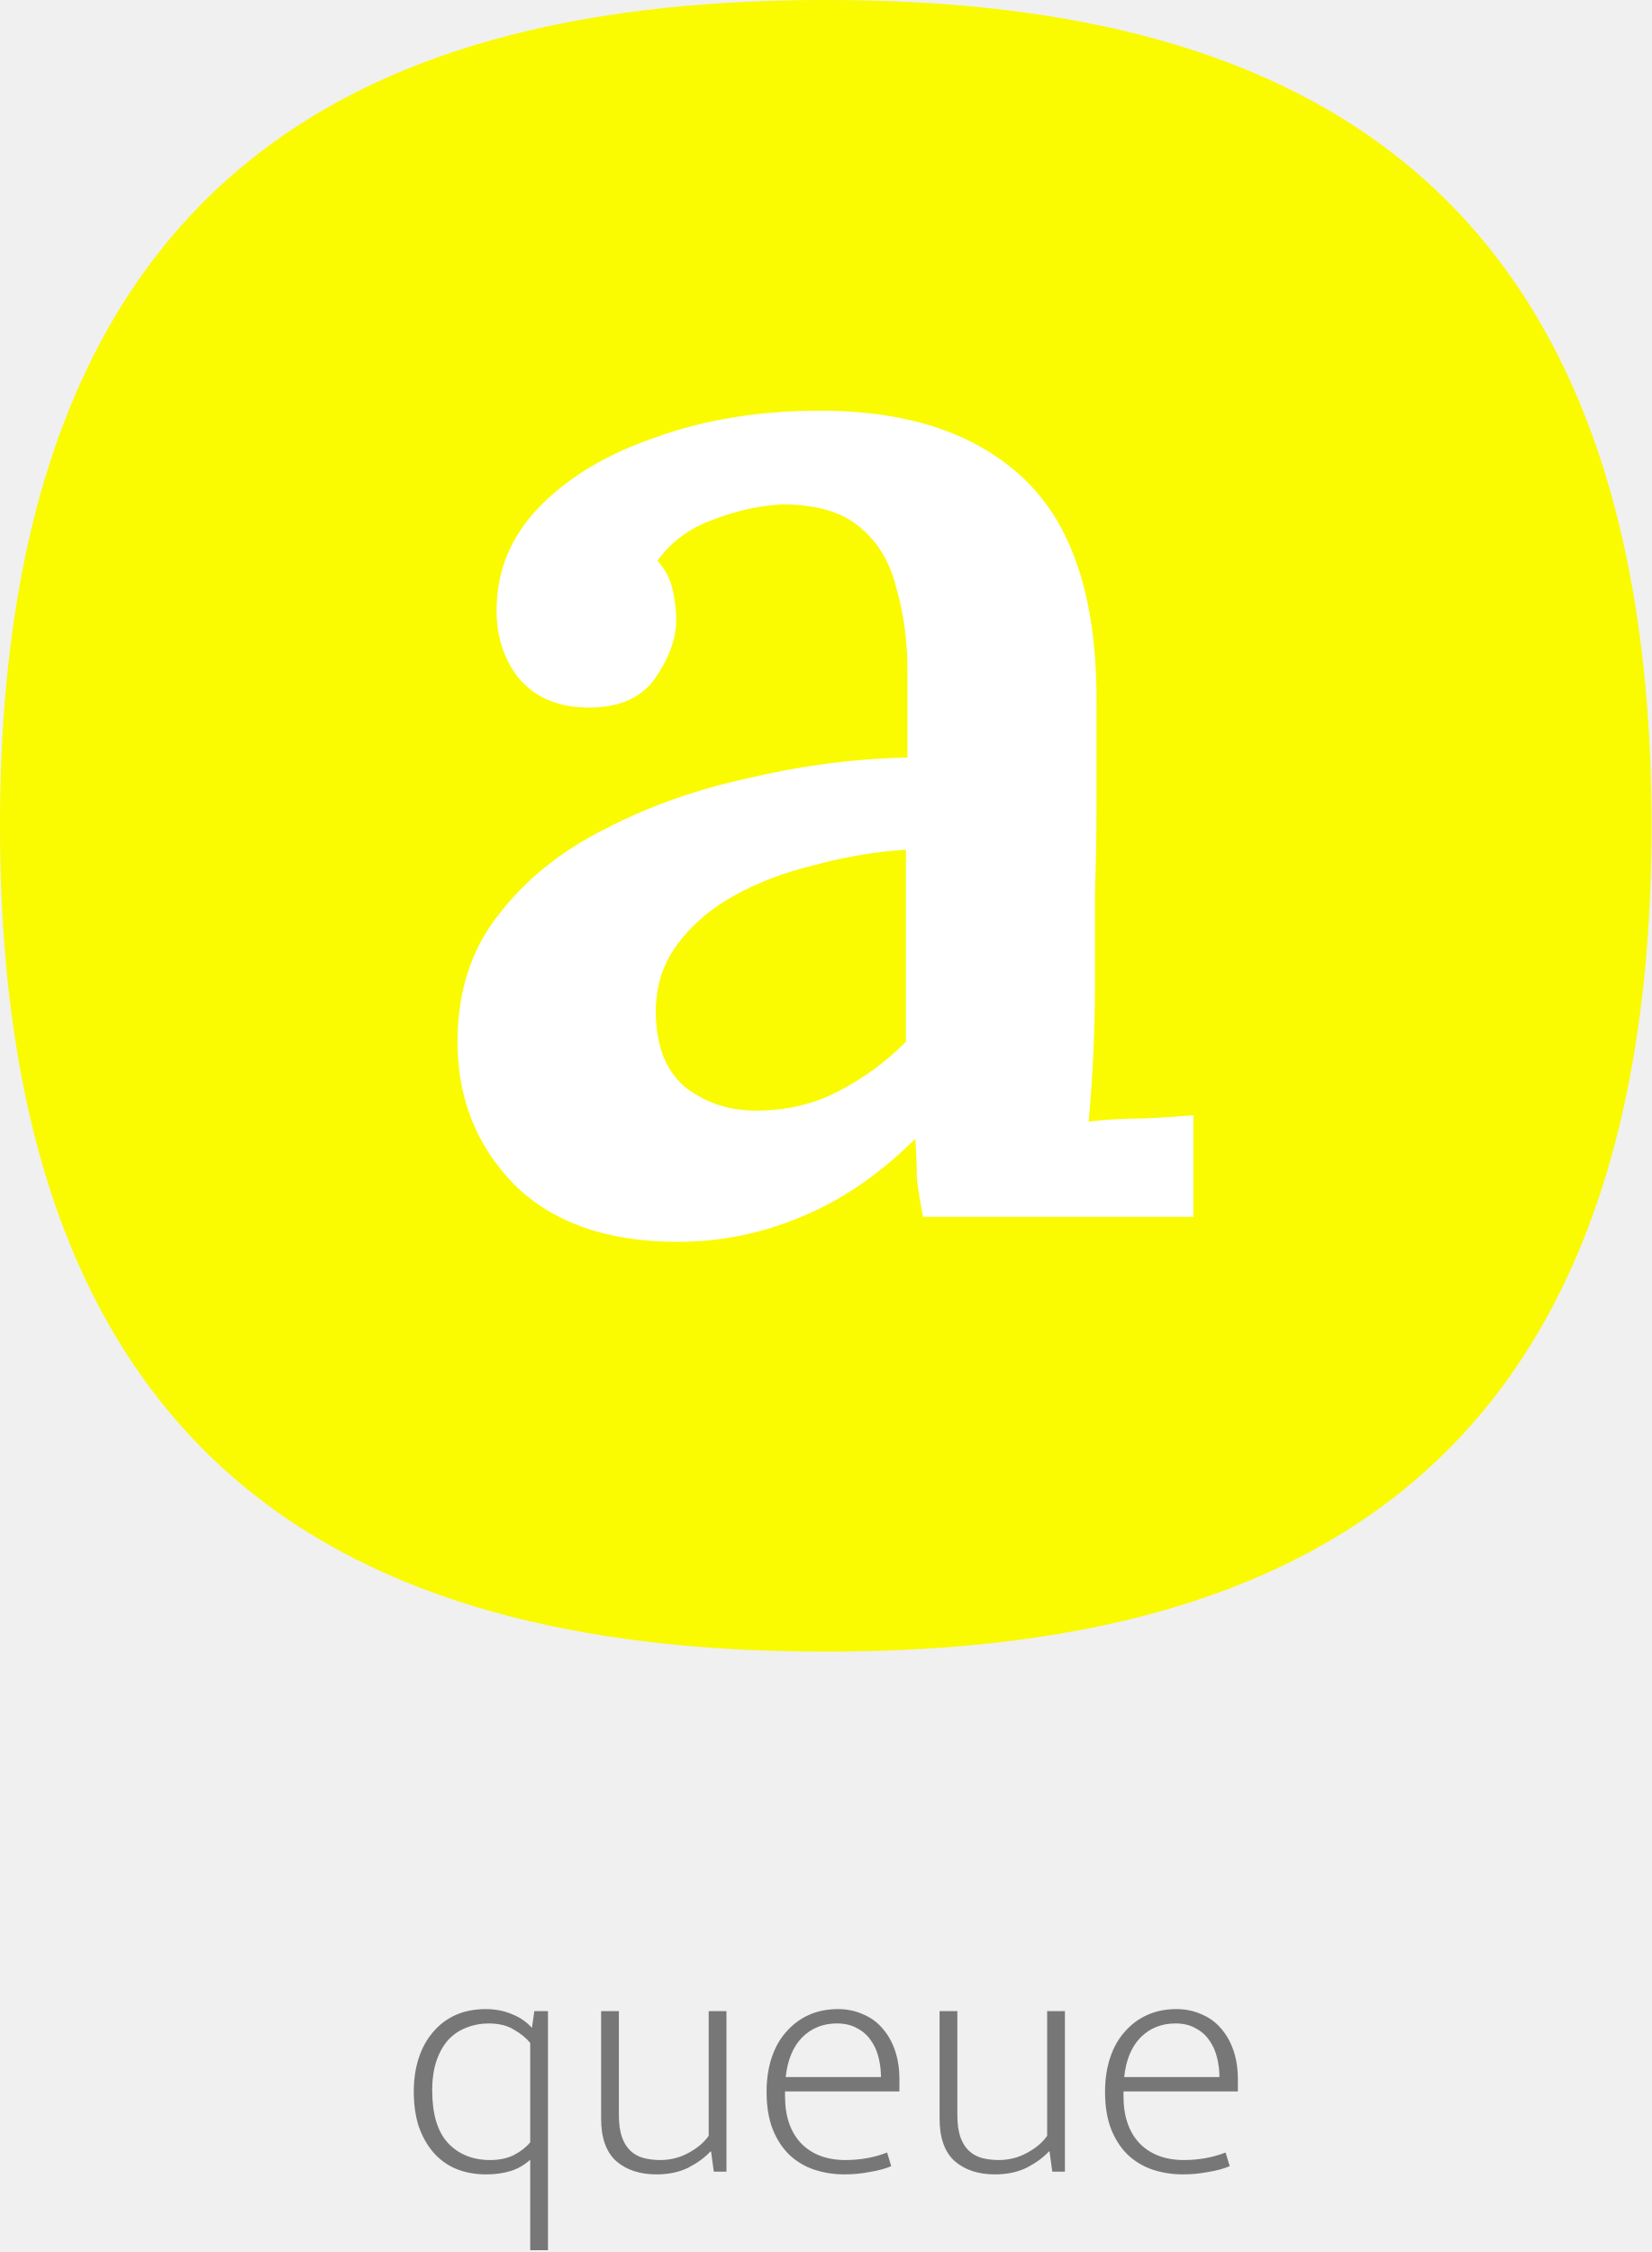
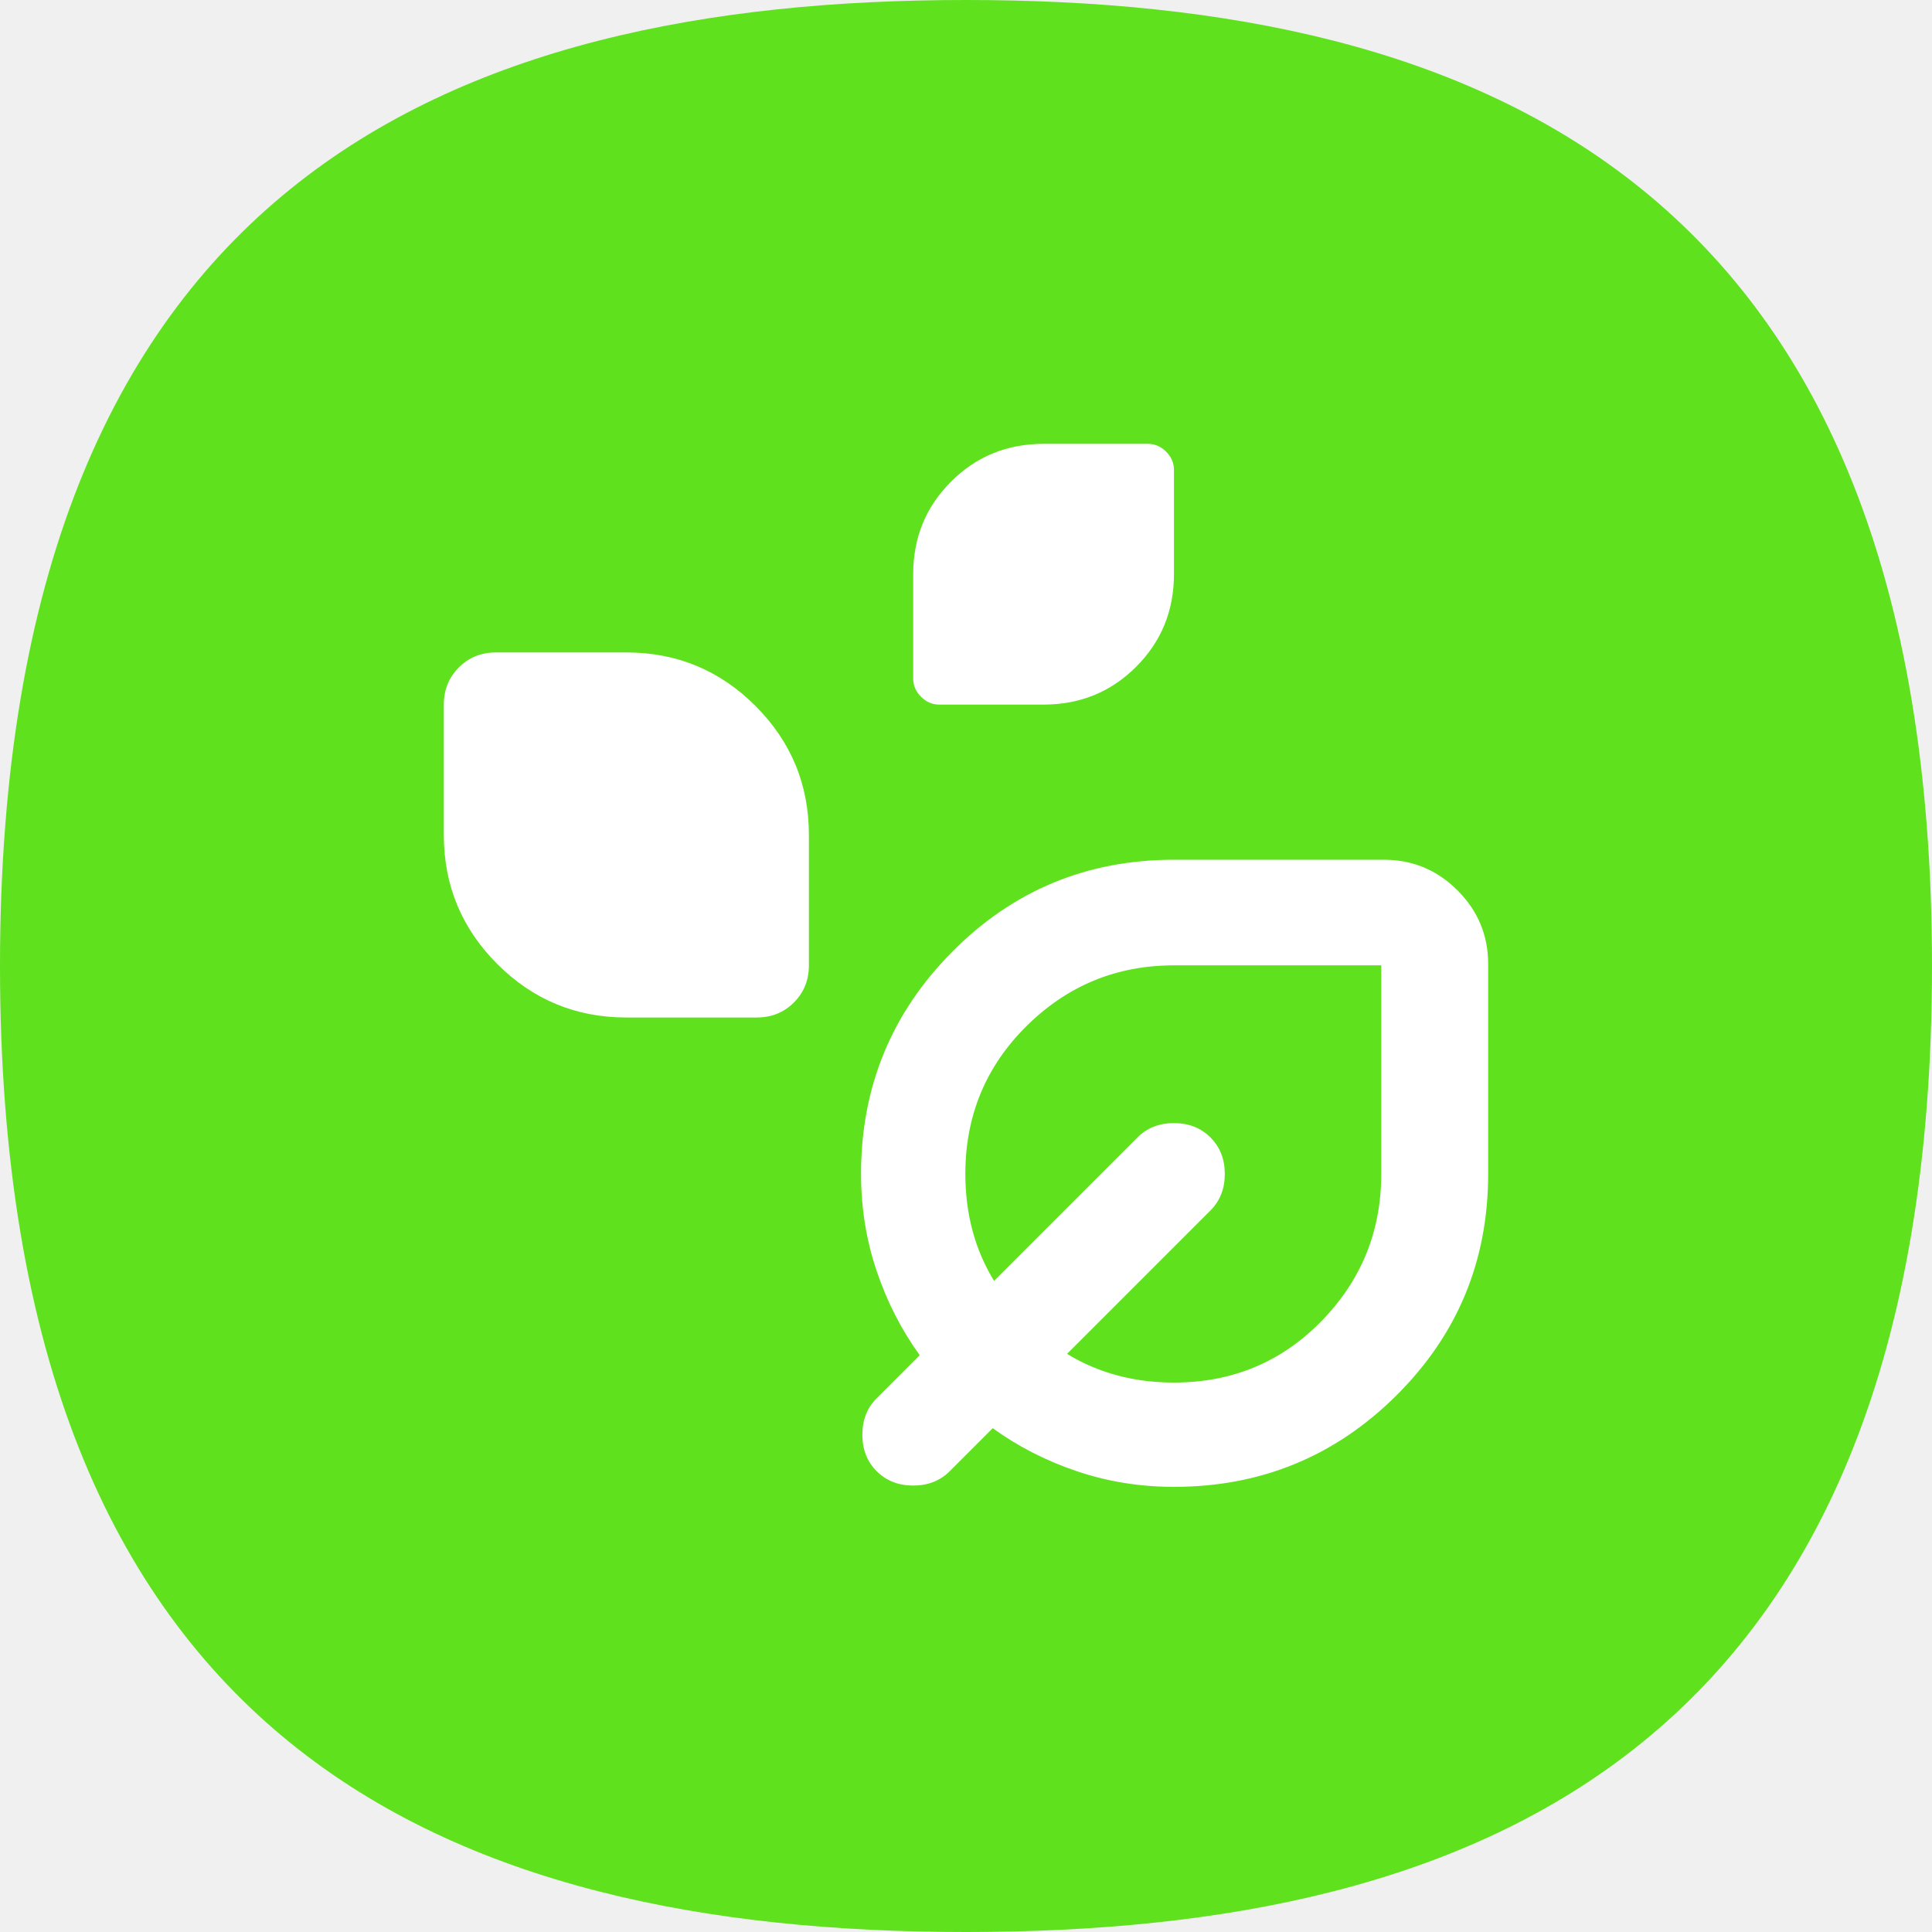
- <svg xmlns="http://www.w3.org/2000/svg" height="140" viewBox="0 0 740 1009" fill="none">
-   <path d="M237.573 967.645C235.023 969.991 232.116 971.674 228.852 972.694C225.588 973.714 221.916 974.224 217.836 974.224C212.736 974.224 208.146 973.357 204.066 971.623C200.088 969.889 196.722 967.39 193.968 964.126C191.214 960.862 189.072 956.986 187.542 952.498C186.114 947.908 185.4 942.757 185.4 937.045C185.4 931.741 186.114 926.845 187.542 922.357C188.97 917.869 191.061 913.993 193.815 910.729C196.569 907.363 199.935 904.762 203.913 902.926C207.891 901.09 212.481 900.172 217.683 900.172C221.967 900.172 225.894 900.937 229.464 902.467C233.034 903.895 235.992 905.935 238.338 908.587L239.409 901.09H245.529V1008.19H237.573V967.645ZM237.573 915.319C235.737 913.075 233.289 911.086 230.229 909.352C227.271 907.516 223.497 906.598 218.907 906.598C215.439 906.598 212.175 907.21 209.115 908.434C206.055 909.556 203.352 911.341 201.006 913.789C198.762 916.237 196.977 919.348 195.651 923.122C194.325 926.896 193.662 931.384 193.662 936.586C193.662 947.194 196.008 955.048 200.7 960.148C205.494 965.248 211.818 967.798 219.672 967.798C223.752 967.798 227.322 967.033 230.382 965.503C233.442 963.871 235.839 961.984 237.573 959.842V915.319ZM317.538 901.09H325.494V973H319.833L318.609 963.973H318.303C315.855 966.625 312.591 969.022 308.511 971.164C304.431 973.204 299.637 974.224 294.129 974.224C286.683 974.224 280.665 972.235 276.075 968.257C271.587 964.177 269.343 957.853 269.343 949.285V901.09H277.299V947.602C277.299 951.58 277.758 954.895 278.676 957.547C279.594 960.097 280.869 962.137 282.501 963.667C284.133 965.197 286.071 966.268 288.315 966.88C290.661 967.492 293.16 967.798 295.812 967.798C300.402 967.798 304.635 966.727 308.511 964.585C312.489 962.443 315.498 959.893 317.538 956.935V901.09ZM402.997 937.045H351.742V939.187C351.742 948.163 354.139 955.201 358.933 960.301C363.829 965.299 370.459 967.798 378.823 967.798C385.453 967.798 391.675 966.676 397.489 964.432L399.325 970.552C396.673 971.674 393.46 972.541 389.686 973.153C386.014 973.867 382.24 974.224 378.364 974.224C373.57 974.224 369.031 973.51 364.747 972.082C360.565 970.654 356.893 968.461 353.731 965.503C350.569 962.443 348.07 958.618 346.234 954.028C344.398 949.336 343.48 943.726 343.48 937.198C343.48 931.588 344.245 926.488 345.775 921.898C347.305 917.308 349.498 913.432 352.354 910.27C355.21 907.006 358.576 904.507 362.452 902.773C366.328 901.039 370.663 900.172 375.457 900.172C379.537 900.172 383.26 900.937 386.626 902.467C390.094 903.895 393.001 905.986 395.347 908.74C397.795 911.494 399.682 914.809 401.008 918.685C402.334 922.561 402.997 926.845 402.997 931.537V937.045ZM394.735 930.619C394.735 927.661 394.378 924.754 393.664 921.898C392.95 918.94 391.777 916.339 390.145 914.095C388.615 911.851 386.575 910.066 384.025 908.74C381.577 907.312 378.568 906.598 374.998 906.598C368.776 906.598 363.574 908.689 359.392 912.871C355.312 917.053 352.864 922.969 352.048 930.619H394.735ZM469.194 901.09H477.15V973H471.489L470.265 963.973H469.959C467.511 966.625 464.247 969.022 460.167 971.164C456.087 973.204 451.293 974.224 445.785 974.224C438.339 974.224 432.321 972.235 427.731 968.257C423.243 964.177 420.999 957.853 420.999 949.285V901.09H428.955V947.602C428.955 951.58 429.414 954.895 430.332 957.547C431.25 960.097 432.525 962.137 434.157 963.667C435.789 965.197 437.727 966.268 439.971 966.88C442.317 967.492 444.816 967.798 447.468 967.798C452.058 967.798 456.291 966.727 460.167 964.585C464.145 962.443 467.154 959.893 469.194 956.935V901.09ZM554.652 937.045H503.397V939.187C503.397 948.163 505.794 955.201 510.588 960.301C515.484 965.299 522.114 967.798 530.478 967.798C537.108 967.798 543.33 966.676 549.144 964.432L550.98 970.552C548.328 971.674 545.115 972.541 541.341 973.153C537.669 973.867 533.895 974.224 530.019 974.224C525.225 974.224 520.686 973.51 516.402 972.082C512.22 970.654 508.548 968.461 505.386 965.503C502.224 962.443 499.725 958.618 497.889 954.028C496.053 949.336 495.135 943.726 495.135 937.198C495.135 931.588 495.9 926.488 497.43 921.898C498.96 917.308 501.153 913.432 504.009 910.27C506.865 907.006 510.231 904.507 514.107 902.773C517.983 901.039 522.318 900.172 527.112 900.172C531.192 900.172 534.915 900.937 538.281 902.467C541.749 903.895 544.656 905.986 547.002 908.74C549.45 911.494 551.337 914.809 552.663 918.685C553.989 922.561 554.652 926.845 554.652 931.537V937.045ZM546.39 930.619C546.39 927.661 546.033 924.754 545.319 921.898C544.605 918.94 543.432 916.339 541.8 914.095C540.27 911.851 538.23 910.066 535.68 908.74C533.232 907.312 530.223 906.598 526.653 906.598C520.431 906.598 515.229 908.689 511.047 912.871C506.967 917.053 504.519 922.969 503.703 930.619H546.39Z" fill="#777777" />
-   <path d="M0 370C0 70 173 0 370 0C567 0 740 70 740 370C740 670 567 740 370 740C173 740 0 670 0 370Z" fill="#FAFA00" />
-   <path d="M413.6 545.2C412.2 538.2 411.267 532.367 410.8 527.7C410.8 522.567 410.567 516.733 410.1 510.2C394.233 526.067 377.2 537.733 359 545.2C341.267 552.667 322.833 556.4 303.7 556.4C271.967 556.4 247.467 547.767 230.2 530.5C213.4 513.233 205 492 205 466.8C205 444.4 211.067 425.5 223.2 410.1C235.333 394.233 251.2 381.4 270.8 371.6C290.4 361.333 312.1 353.633 335.9 348.5C359.7 342.9 383.267 339.867 406.6 339.4V300.9C406.6 287.367 404.967 275 401.7 263.8C398.9 252.133 393.533 243.033 385.6 236.5C377.667 229.5 366 226 350.6 226C340.333 226.467 329.833 228.8 319.1 233C308.833 236.733 300.667 242.8 294.6 251.2C298.333 255.4 300.667 260.067 301.6 265.2C302.533 269.867 303 274.067 303 277.8C303 286.2 299.733 295.067 293.2 304.4C286.667 313.267 276.167 317.467 261.7 317C249.1 316.533 239.3 312.1 232.3 303.7C225.767 295.3 222.5 285.267 222.5 273.6C222.5 255.867 228.8 240.467 241.4 227.4C254.467 213.867 271.967 203.367 293.9 195.9C315.833 187.967 340.333 184 367.4 184C407.533 184 438.333 194.5 459.8 215.5C481.267 236.5 491.767 270.1 491.3 316.3C491.3 332.633 491.3 347.567 491.3 361.1C491.3 374.167 491.067 387.467 490.6 401C490.6 414.067 490.6 428.767 490.6 445.1C490.6 452.1 490.367 460.967 489.9 471.7C489.433 481.967 488.733 492.233 487.8 502.5C496.2 501.567 504.6 501.1 513 501.1C521.867 500.633 529.1 500.167 534.7 499.7V545.2H413.6ZM405.9 380.7C391.9 381.633 378.133 383.967 364.6 387.7C351.067 390.967 338.933 395.633 328.2 401.7C317.467 407.767 308.833 415.467 302.3 424.8C296.233 433.667 293.433 443.933 293.9 455.6C294.367 470.067 299.033 480.8 307.9 487.8C316.767 494.333 327.033 497.6 338.7 497.6C352.233 497.6 364.367 494.8 375.1 489.2C386.3 483.6 396.567 476.133 405.9 466.8C405.9 462.133 405.9 457.233 405.9 452.1C405.9 446.967 405.9 441.833 405.9 436.7C405.9 430.167 405.9 422 405.9 412.2C405.9 402.4 405.9 391.9 405.9 380.7Z" fill="white" />
+ <svg xmlns="http://www.w3.org/2000/svg" width="100" height="100" viewBox="0 0 740 740" fill="#5FE11E">
+   <path d="M0 370C0 70 173 0 370 0C567 0 740 70 740 370C740 670 567 740 370 740C173 740 0 670 0 370Z" />
+   <path d="M359.763 269.875C357.099 269.875 354.769 268.876 352.772 266.879C350.774 264.881 349.775 262.551 349.775 259.888V219.938C349.775 205.955 354.603 194.137 364.257 184.482C373.912 174.827 385.73 170 399.713 170H439.663C442.326 170 444.657 170.999 446.654 172.996C448.652 174.994 449.65 177.324 449.65 179.988V219.938C449.65 233.92 444.823 245.739 435.169 255.393C425.514 265.048 413.695 269.875 399.713 269.875H359.763ZM239.913 389.725C220.603 389.725 204.124 382.901 190.474 369.251C176.825 355.601 170 339.122 170 319.813V269.875C170 264.216 171.914 259.471 175.743 255.643C179.571 251.814 184.315 249.9 189.975 249.9H239.913C259.222 249.9 275.701 256.725 289.351 270.375C303 284.024 309.825 300.504 309.825 319.813V369.75C309.825 375.41 307.911 380.154 304.082 383.983C300.254 387.811 295.51 389.725 289.85 389.725H239.913ZM449.65 569.501C436.667 569.501 424.265 567.503 412.447 563.508C400.628 559.513 389.892 554.02 380.237 547.029L363.758 563.508C360.096 567.17 355.435 569.001 349.775 569.001C344.116 569.001 339.455 567.17 335.793 563.508C332.131 559.846 330.3 555.185 330.3 549.526C330.3 543.866 332.131 539.205 335.793 535.543L352.272 519.064C345.281 509.409 339.788 498.672 335.793 486.854C331.798 475.035 329.8 462.634 329.8 449.65C329.8 416.359 341.452 387.978 364.757 364.507C388.061 341.036 416.359 329.301 449.65 329.301H530.05C541.036 329.301 550.441 333.213 558.265 341.036C566.088 348.86 570 358.265 570 369.251V449.65C570 482.942 558.265 511.24 534.794 534.544C511.323 557.849 482.942 569.501 449.65 569.501ZM449.65 529.551C471.956 529.551 490.766 521.727 506.08 506.08C521.394 490.433 529.051 471.623 529.051 449.65V369.75H449.65C427.678 369.75 408.868 377.491 393.221 392.971C377.574 408.452 369.75 427.345 369.75 449.65C369.75 457.308 370.666 464.548 372.497 471.373C374.328 478.198 377.074 484.607 380.737 490.599L435.668 435.668C439.33 432.006 443.991 430.175 449.65 430.175C455.31 430.175 459.971 432.006 463.633 435.668C467.295 439.33 469.126 443.991 469.126 449.65C469.126 455.31 467.295 459.971 463.633 463.633L408.702 518.564C414.694 522.226 421.103 524.973 427.928 526.804C434.752 528.635 441.993 529.551 449.65 529.551Z" fill="white" />
</svg>
